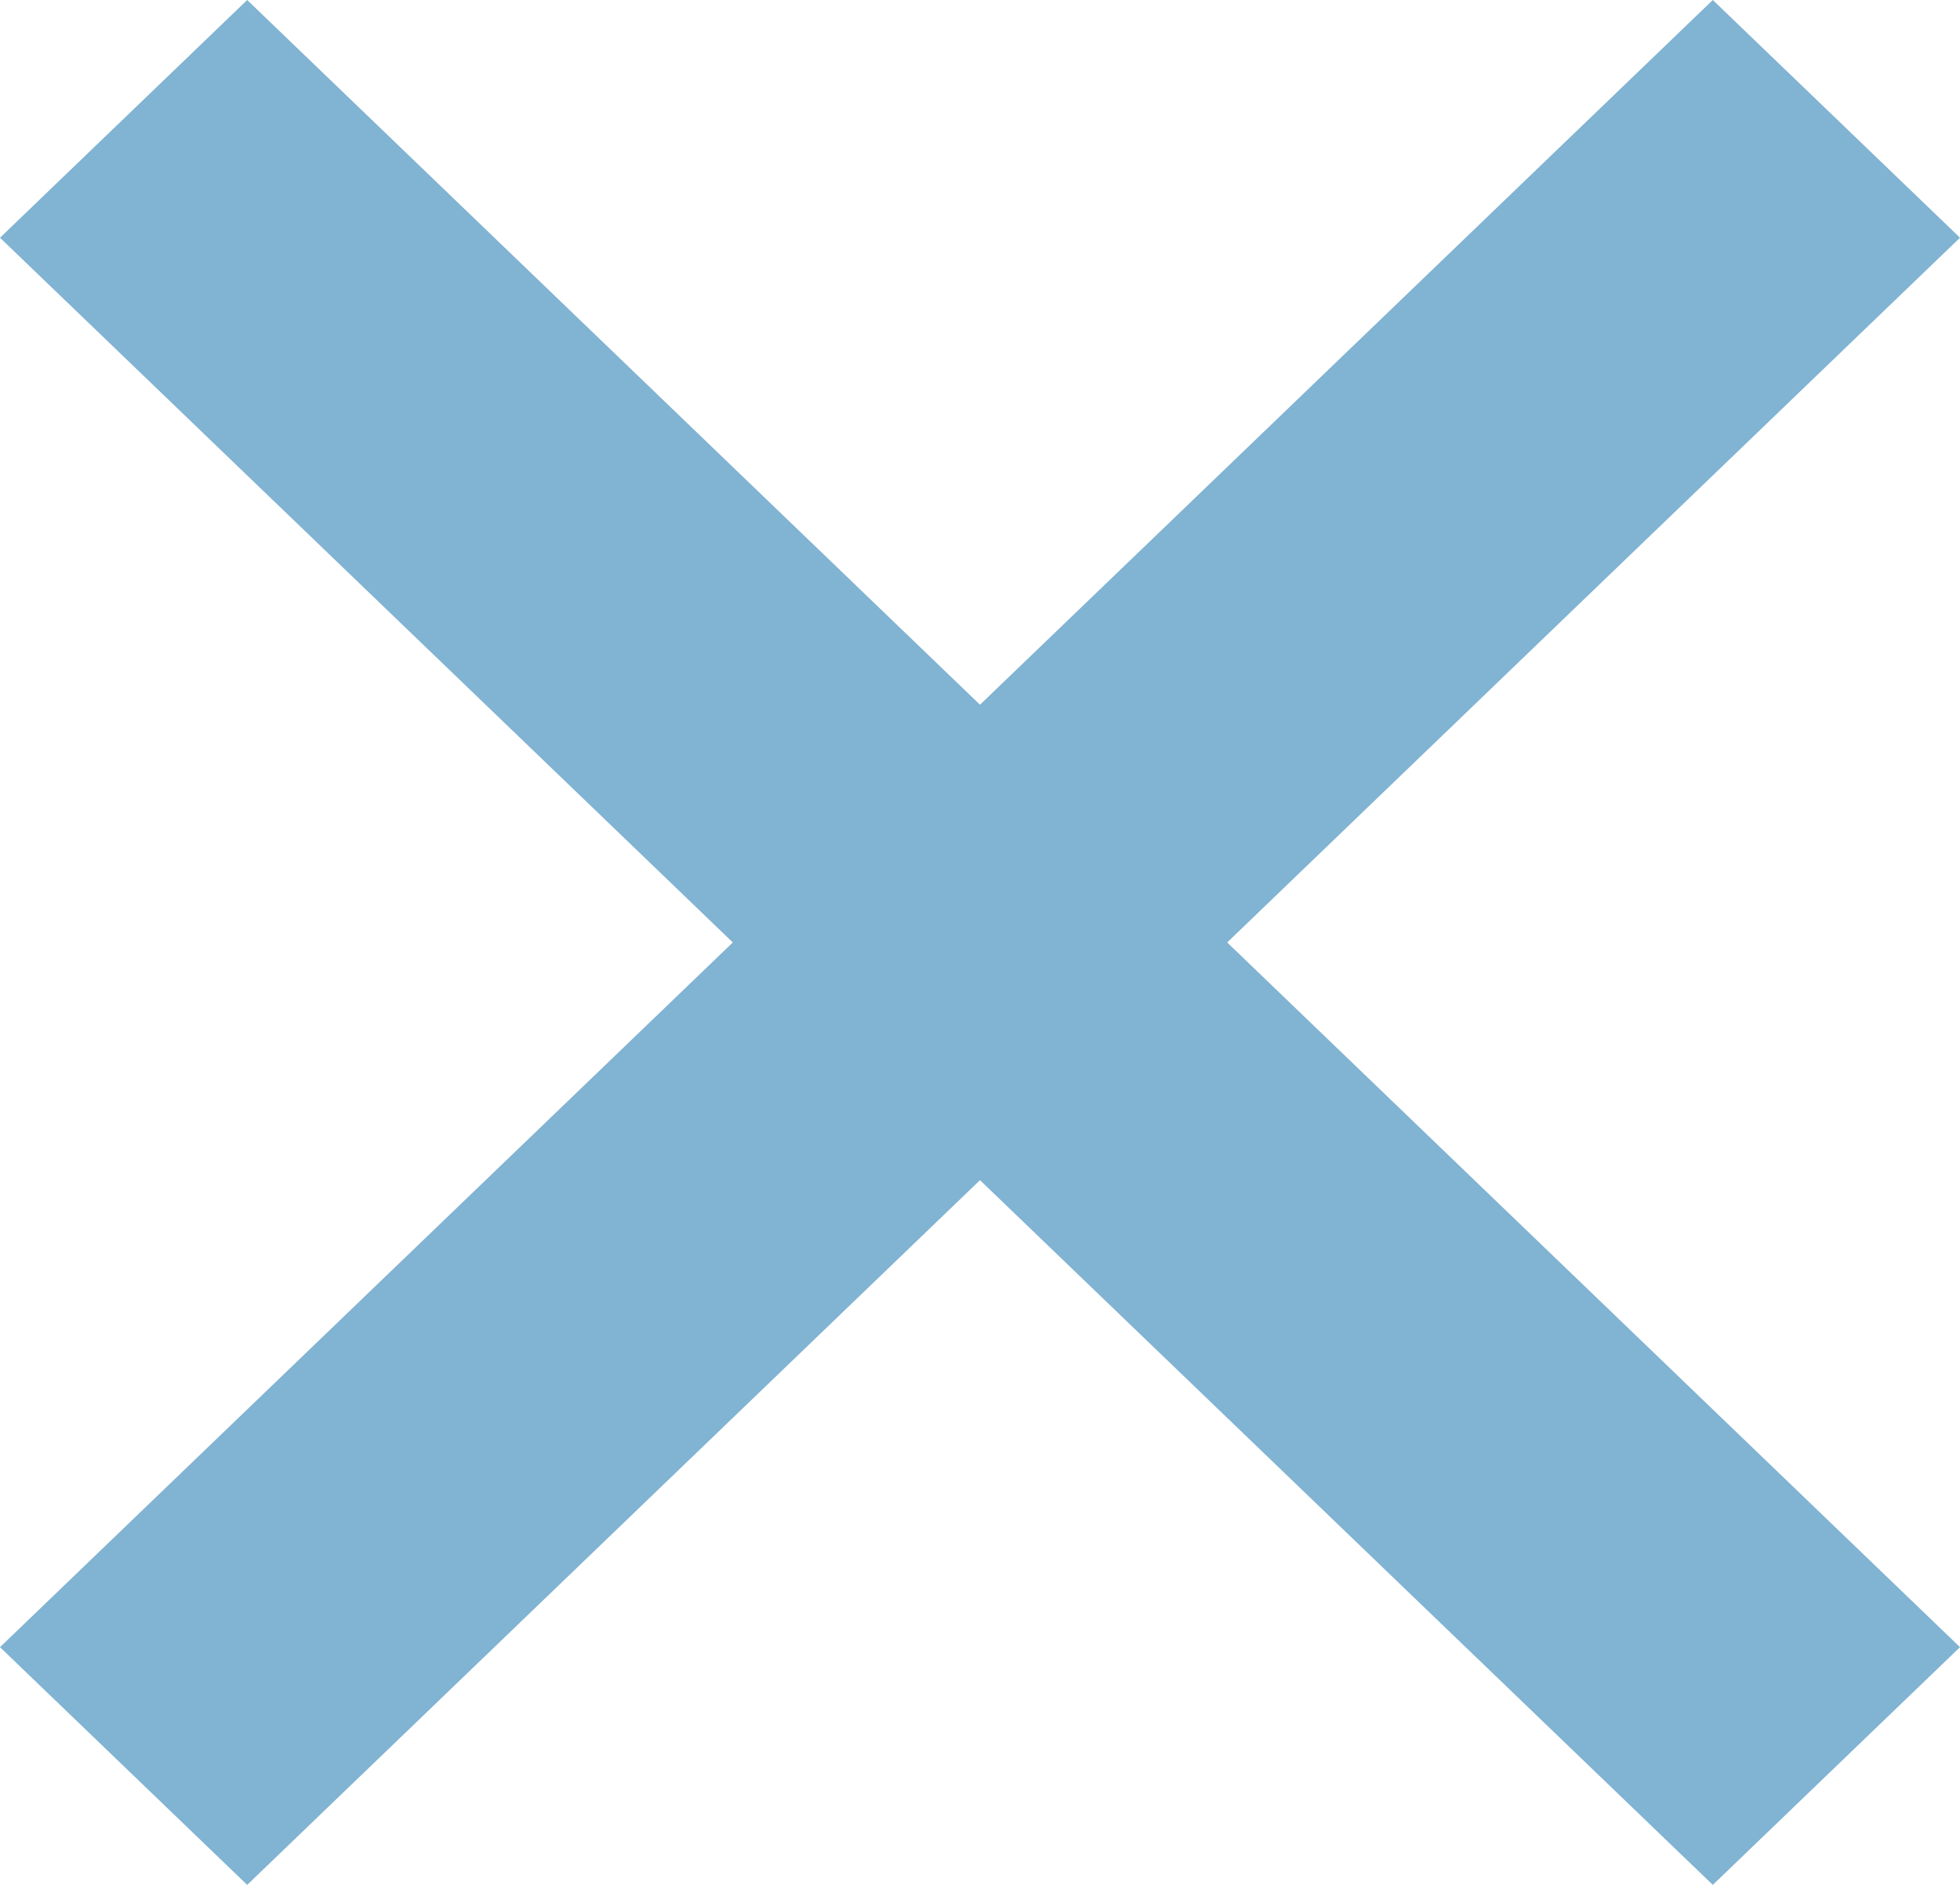
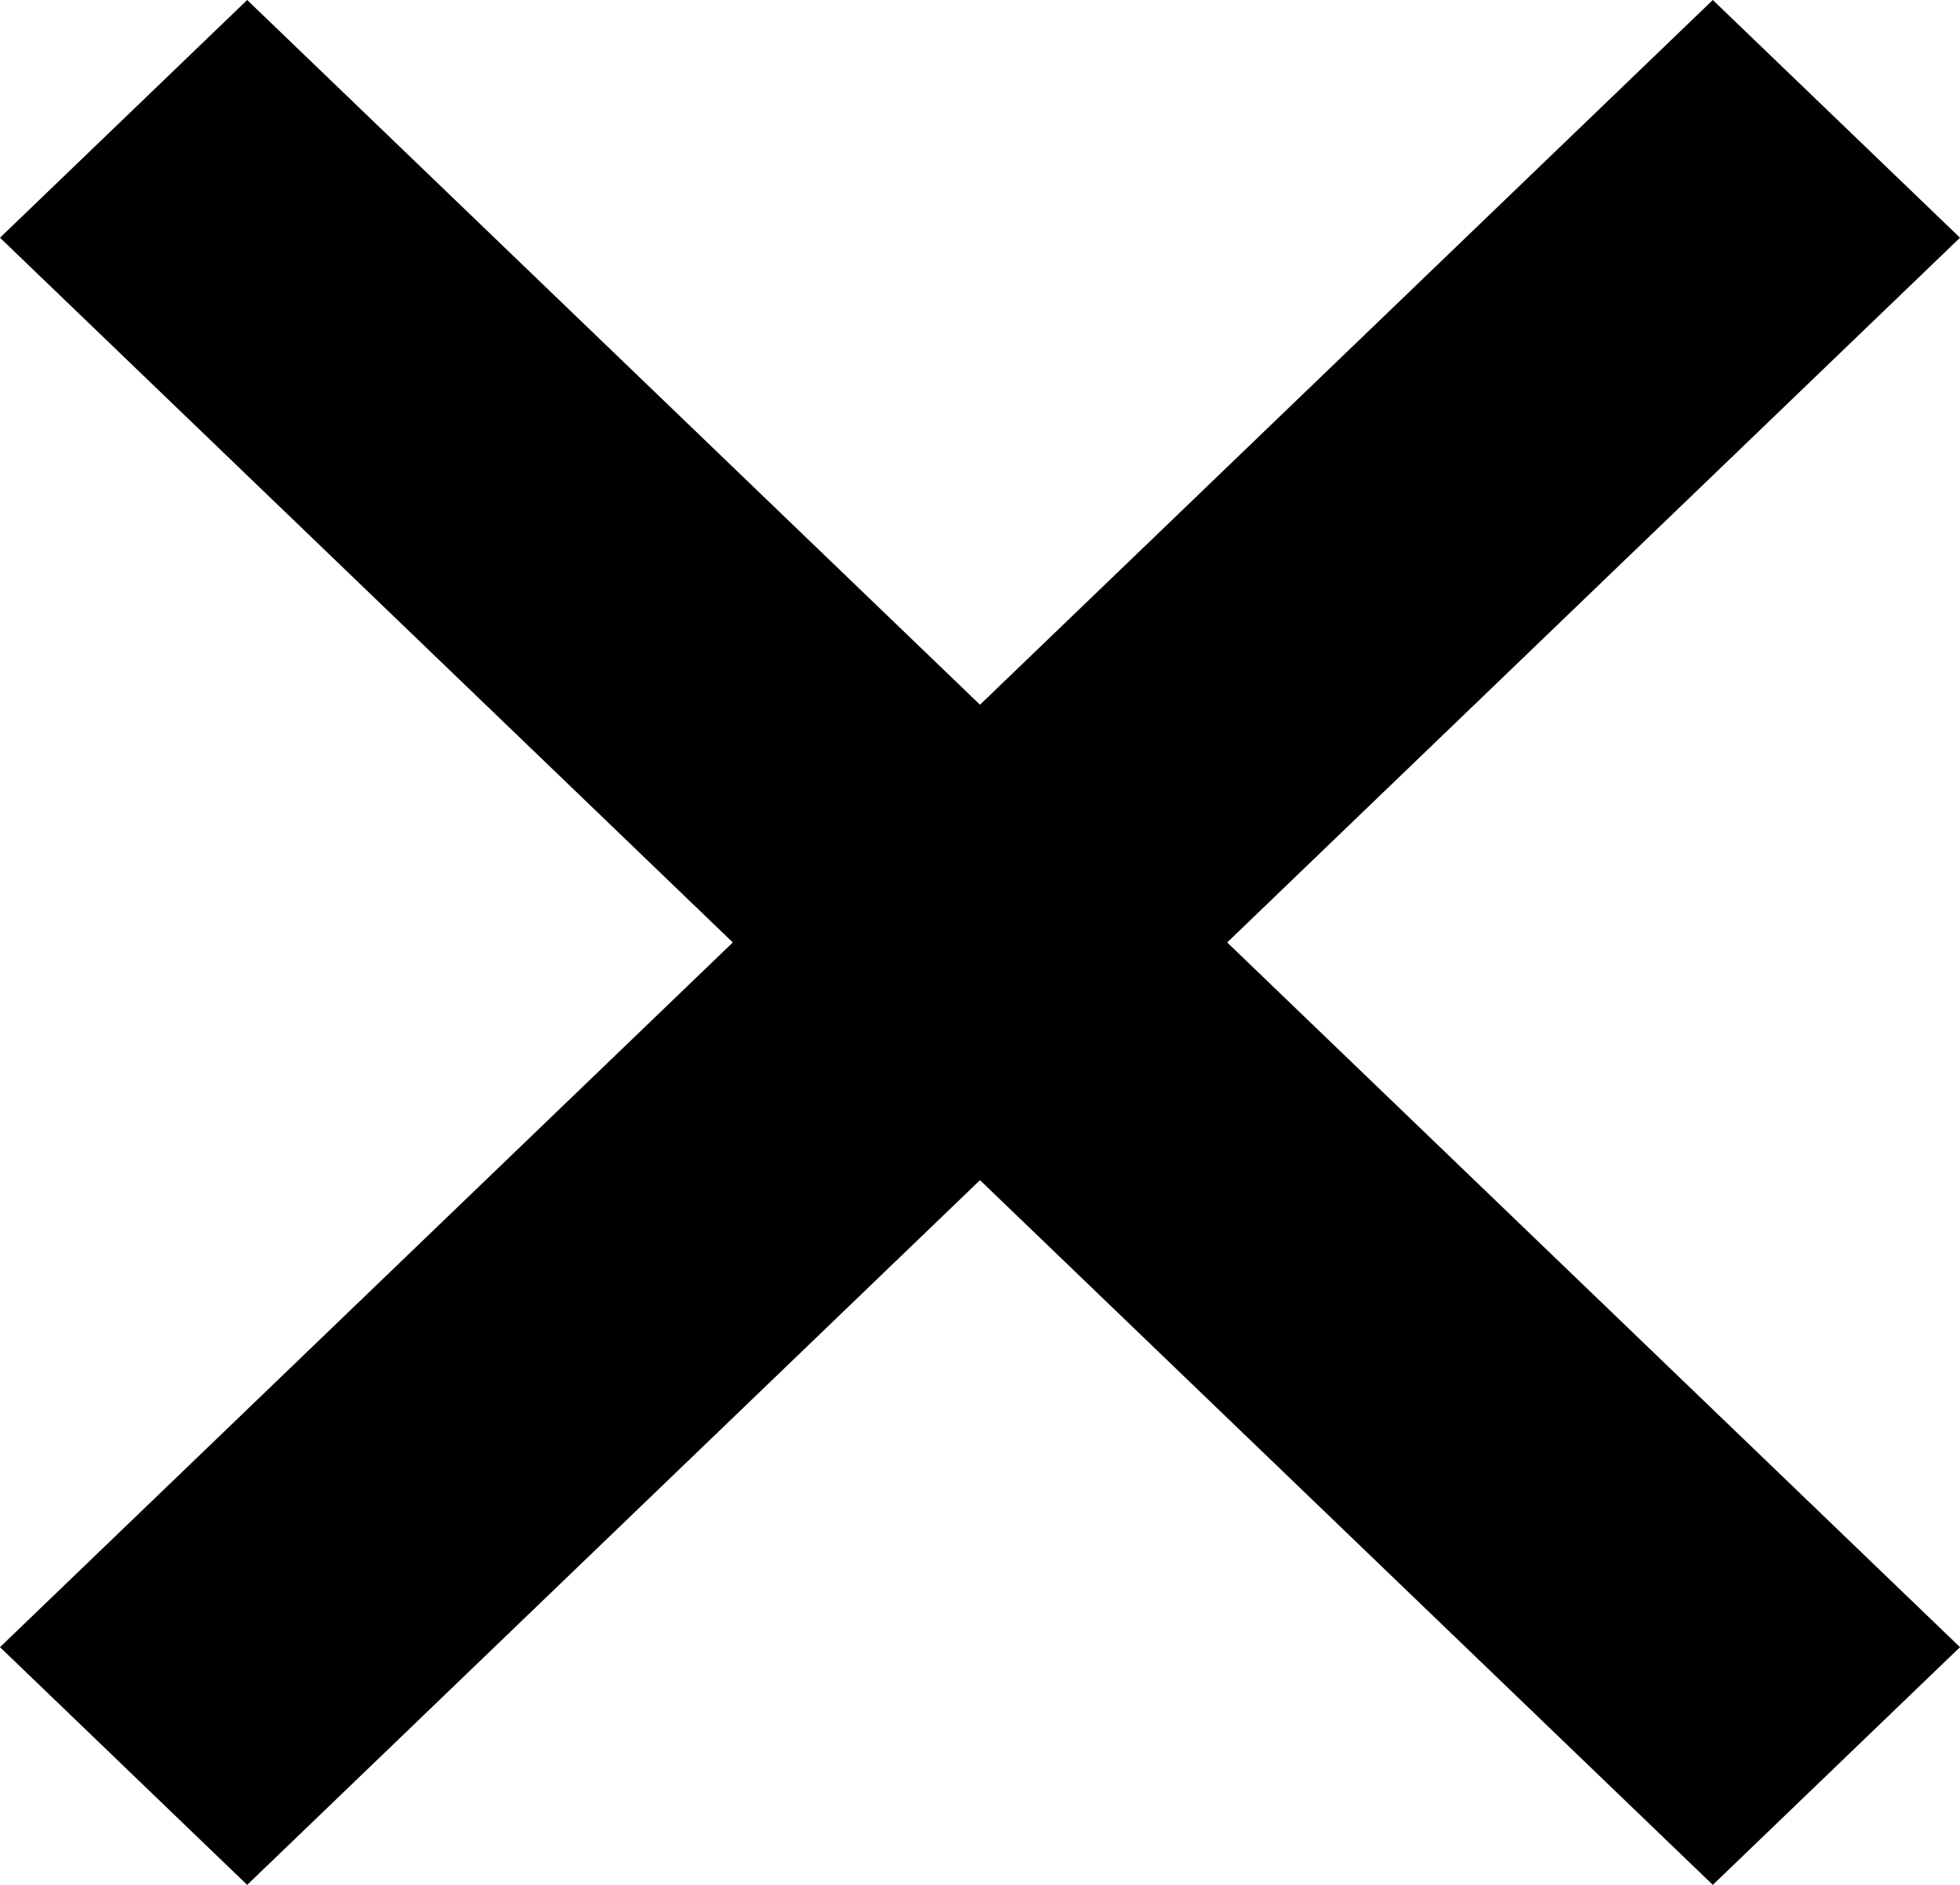
- <svg xmlns="http://www.w3.org/2000/svg" width="26" height="25" viewBox="0 0 26 25" fill="none">
-   <path d="M26 3.153L22.721 0L13 9.347L3.279 0L0 3.153L9.721 12.5L0 21.847L3.279 25L13 15.653L22.721 25L26 21.847L16.279 12.5L26 3.153Z" fill="#81B3D2" />
+ <svg xmlns="http://www.w3.org/2000/svg" width="26" height="25" viewBox="0 0 26 25">
+   <path d="M26 3.153L22.721 0L13 9.347L3.279 0L0 3.153L9.721 12.5L0 21.847L3.279 25L13 15.653L22.721 25L26 21.847L16.279 12.5L26 3.153Z" />
</svg>
